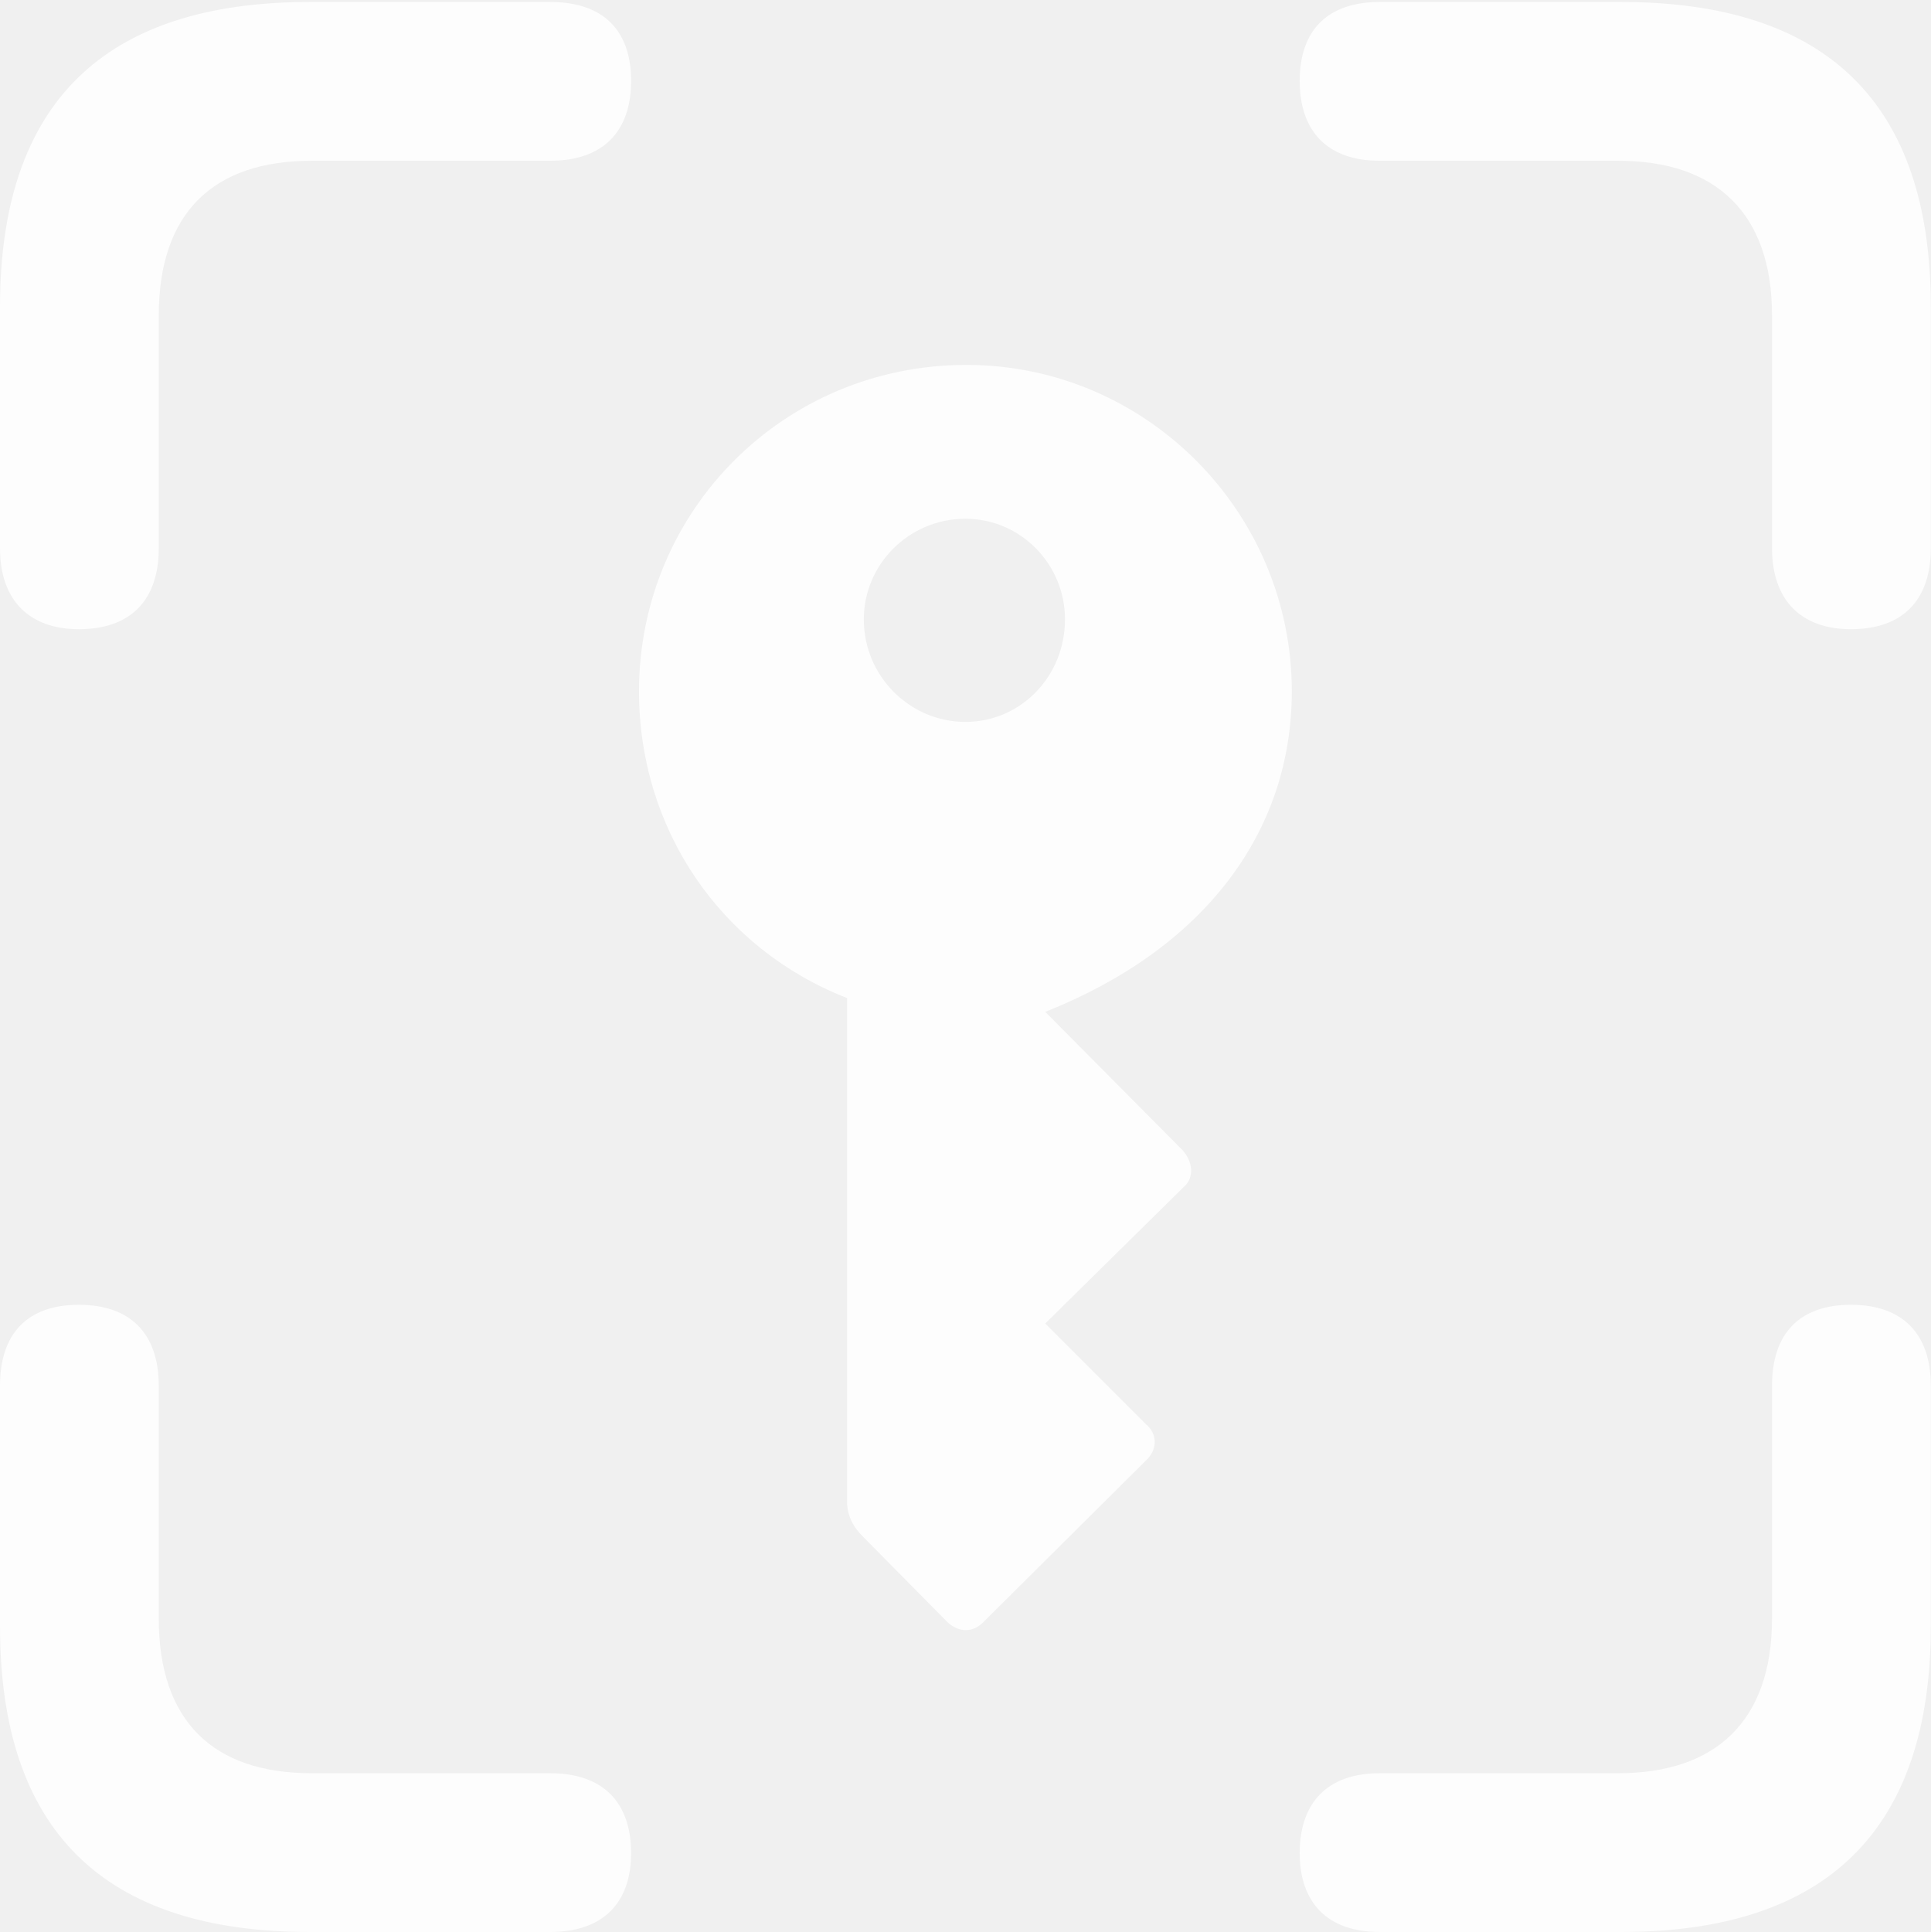
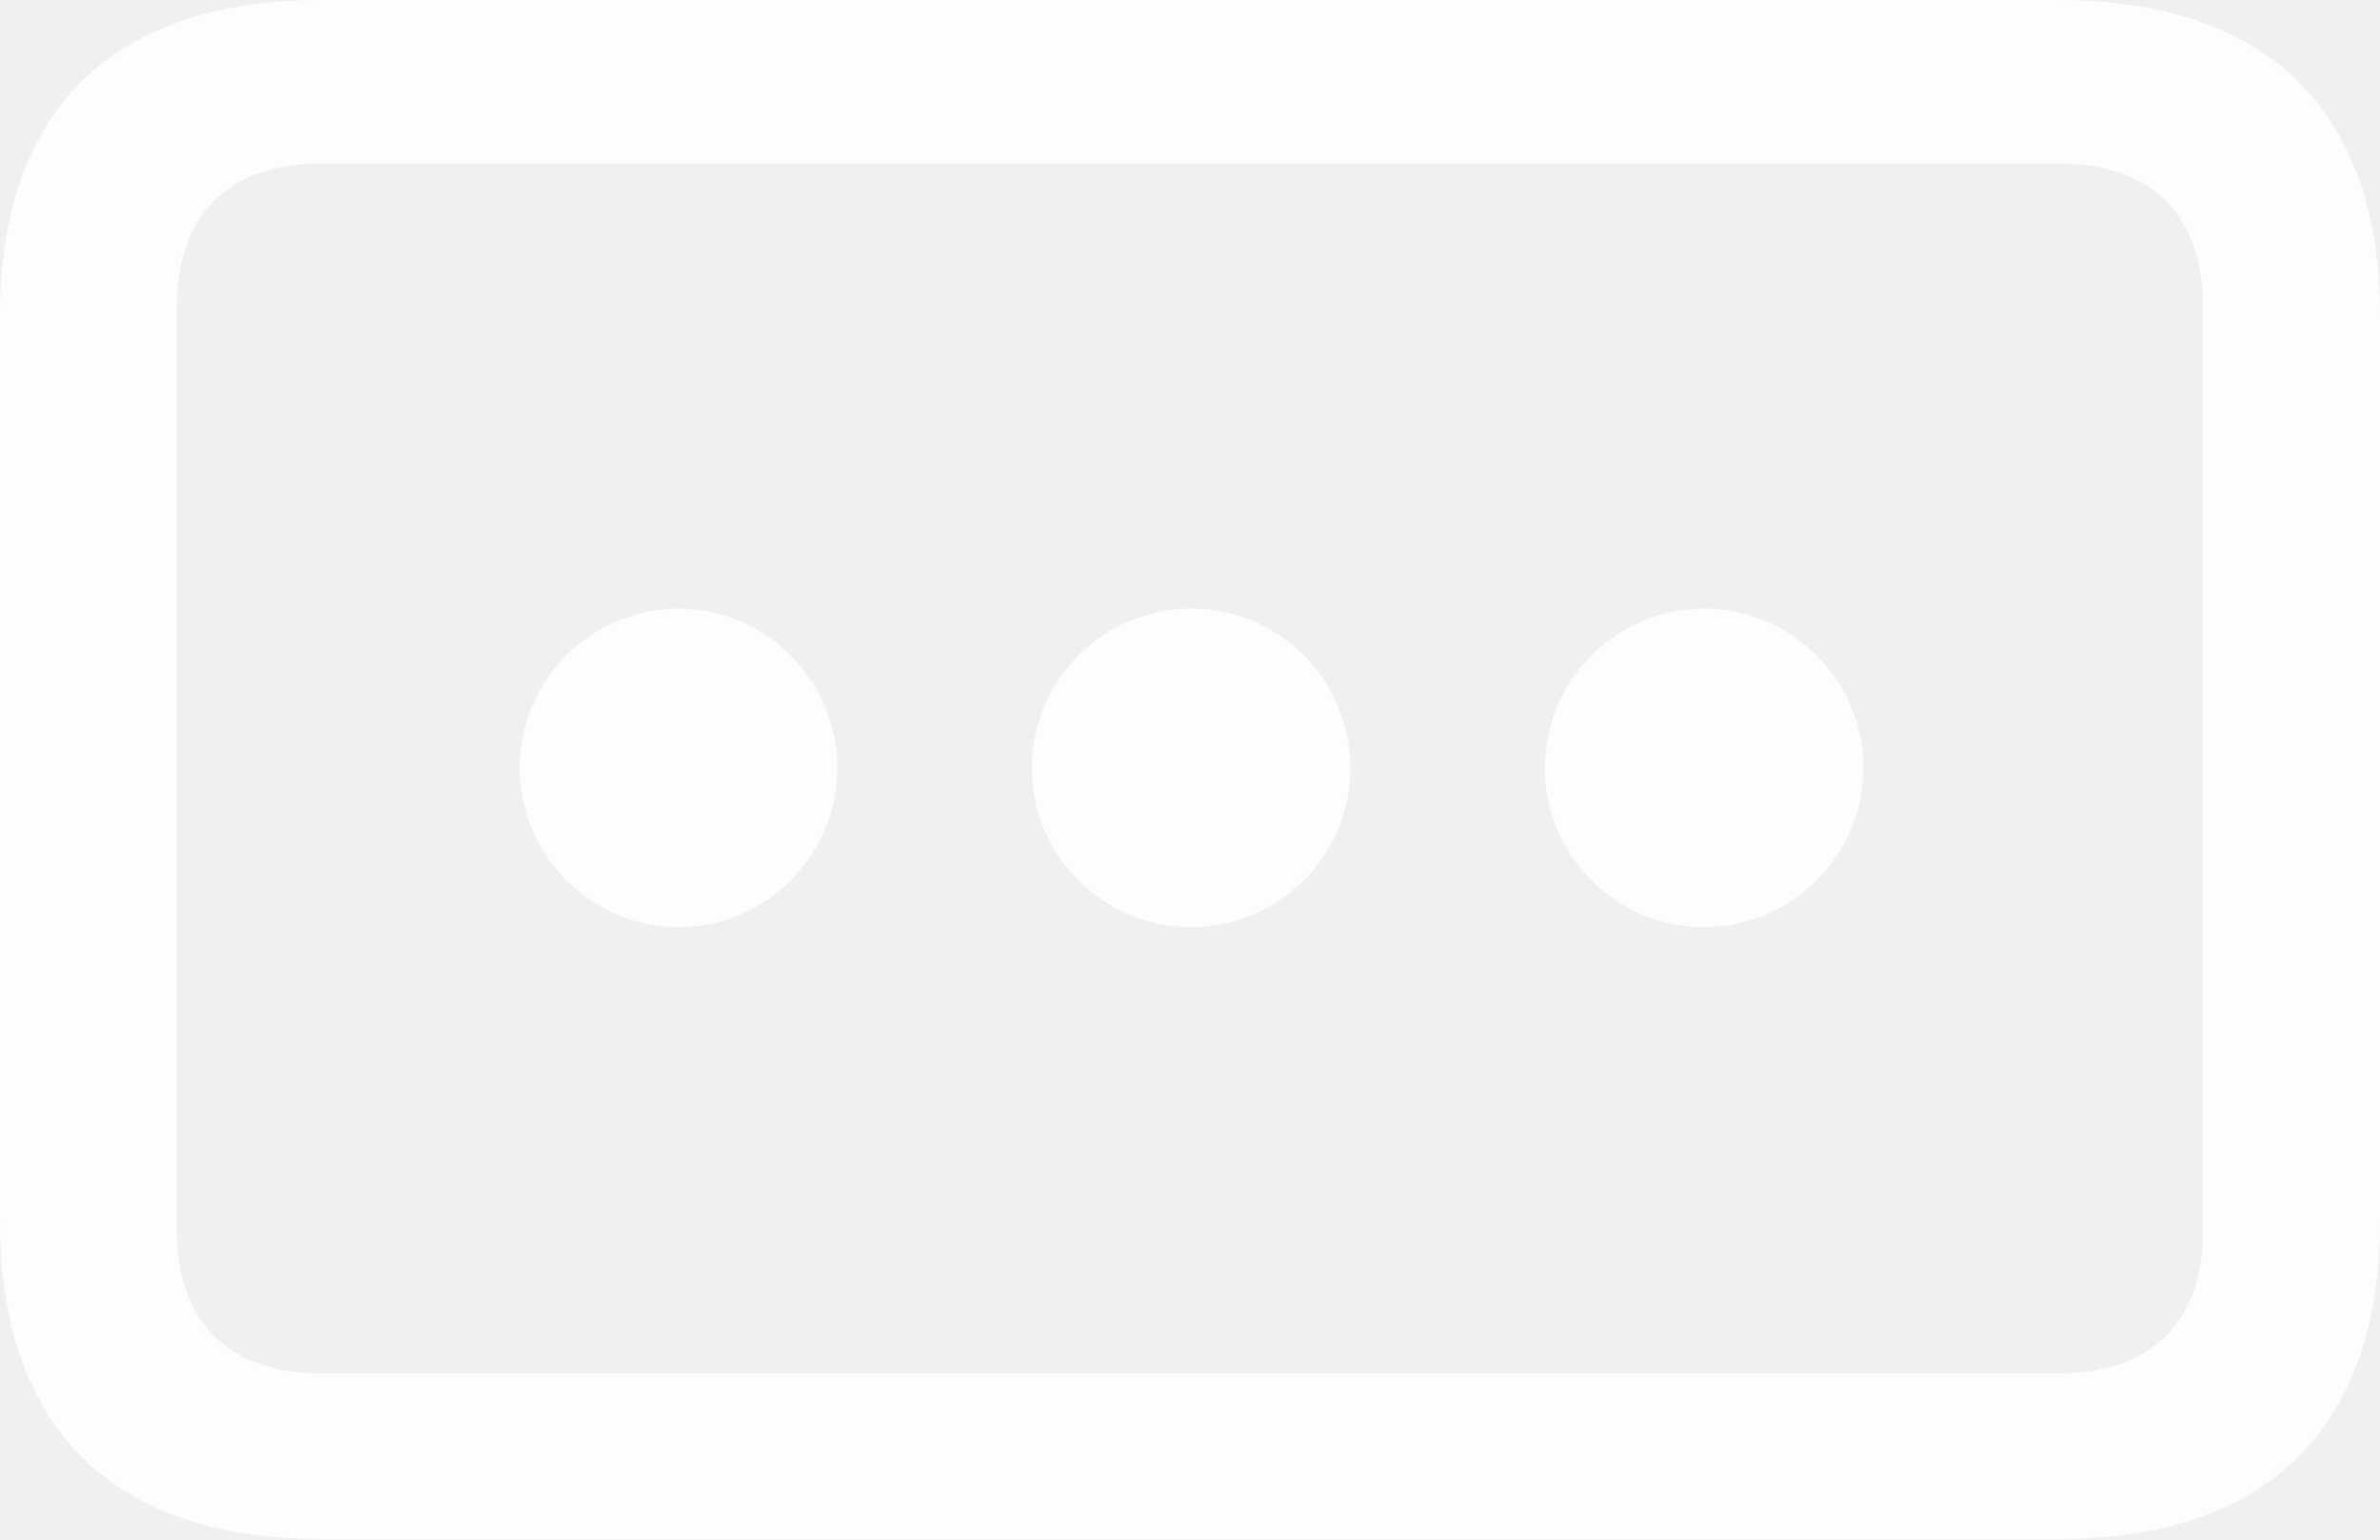
- <svg xmlns="http://www.w3.org/2000/svg" version="1.1" viewBox="0 0 95.606 95.654">
+ <svg xmlns="http://www.w3.org/2000/svg" version="1.1" viewBox="0 0 105.762 68.408">
  <g>
-     <rect height="95.654" opacity="0" width="95.606" x="0" y="0" />
-     <path d="M3.906 31.152C6.494 31.152 7.861 29.688 7.861 27.148L7.861 15.625C7.861 10.547 10.547 7.959 15.43 7.959L27.246 7.959C29.834 7.959 31.25 6.543 31.25 4.004C31.25 1.465 29.834 0.098 27.246 0.098L15.332 0.098C5.127 0.098 0 5.127 0 15.185L0 27.148C0 29.688 1.416 31.152 3.906 31.152ZM91.65 31.152C94.238 31.152 95.606 29.688 95.606 27.148L95.606 15.185C95.606 5.127 90.478 0.098 80.273 0.098L68.311 0.098C65.772 0.098 64.356 1.465 64.356 4.004C64.356 6.543 65.772 7.959 68.311 7.959L80.127 7.959C84.961 7.959 87.744 10.547 87.744 15.625L87.744 27.148C87.744 29.688 89.16 31.152 91.65 31.152ZM15.332 95.654L27.246 95.654C29.834 95.654 31.25 94.238 31.25 91.748C31.25 89.209 29.834 87.793 27.246 87.793L15.43 87.793C10.547 87.793 7.861 85.205 7.861 80.127L7.861 68.603C7.861 66.016 6.445 64.6 3.906 64.6C1.367 64.6 0 66.016 0 68.603L0 80.518C0 90.625 5.127 95.654 15.332 95.654ZM68.311 95.654L80.273 95.654C90.478 95.654 95.606 90.576 95.606 80.518L95.606 68.603C95.606 66.016 94.189 64.6 91.65 64.6C89.111 64.6 87.744 66.016 87.744 68.603L87.744 80.127C87.744 85.205 84.961 87.793 80.127 87.793L68.311 87.793C65.772 87.793 64.356 89.209 64.356 91.748C64.356 94.238 65.772 95.654 68.311 95.654Z" fill="white" fill-opacity="0.85" />
-     <path d="M47.852 18.066C38.818 18.066 31.641 25.293 31.641 34.228C31.641 41.065 35.693 46.973 41.943 49.414L41.943 74.463C41.992 75.098 42.236 75.586 42.725 76.074L46.924 80.322C47.461 80.811 48.145 80.859 48.682 80.322L56.738 72.314C57.324 71.777 57.324 70.996 56.738 70.508L51.758 65.527L58.643 58.74C59.131 58.301 59.082 57.52 58.545 56.934L51.758 50.098C59.619 46.973 63.965 41.211 63.965 34.228C63.965 25.342 56.738 18.066 47.852 18.066ZM47.803 25.684C50.537 25.684 52.734 27.93 52.734 30.664C52.734 33.496 50.537 35.742 47.803 35.742C45.068 35.742 42.773 33.496 42.773 30.664C42.773 27.93 45.02 25.684 47.803 25.684Z" fill="white" fill-opacity="0.85" />
+     <rect height="68.408" opacity="0" width="105.762" x="0" y="0" />
+     <path d="M0 54.297C0 63.525 5.078 68.408 14.258 68.408L91.455 68.408C100.684 68.408 105.762 63.525 105.762 54.297L105.762 14.014C105.762 4.834 100.684 0 91.455 0L14.258 0C5.078 0 0 4.834 0 14.014ZM7.861 54.688L7.861 13.623C7.861 9.57 10.156 7.275 14.209 7.275L91.553 7.275C95.606 7.275 97.9 9.57 97.9 13.623L97.9 54.688C97.9 58.74 95.606 61.035 91.553 61.035L14.209 61.035C10.156 61.035 7.861 58.74 7.861 54.688Z" fill="white" fill-opacity="0.85" />
+     <path d="M75.732 41.211C79.59 41.211 82.812 38.037 82.812 34.131C82.812 30.225 79.59 27.051 75.732 27.051C71.826 27.051 68.652 30.225 68.652 34.131C68.652 38.037 71.826 41.211 75.732 41.211Z" fill="white" fill-opacity="0.85" />
+     <path d="M52.93 41.211C56.836 41.211 60.01 38.037 60.01 34.131C60.01 30.225 56.836 27.051 52.93 27.051C49.023 27.051 45.85 30.225 45.85 34.131C45.85 38.037 49.023 41.211 52.93 41.211Z" fill="white" fill-opacity="0.85" />
+     <path d="M30.176 41.211C34.033 41.211 37.207 38.037 37.207 34.131C37.207 30.225 33.984 27.051 30.176 27.051C26.27 27.051 23.096 30.225 23.096 34.131C23.096 38.037 26.27 41.211 30.176 41.211Z" fill="white" fill-opacity="0.85" />
  </g>
</svg>
